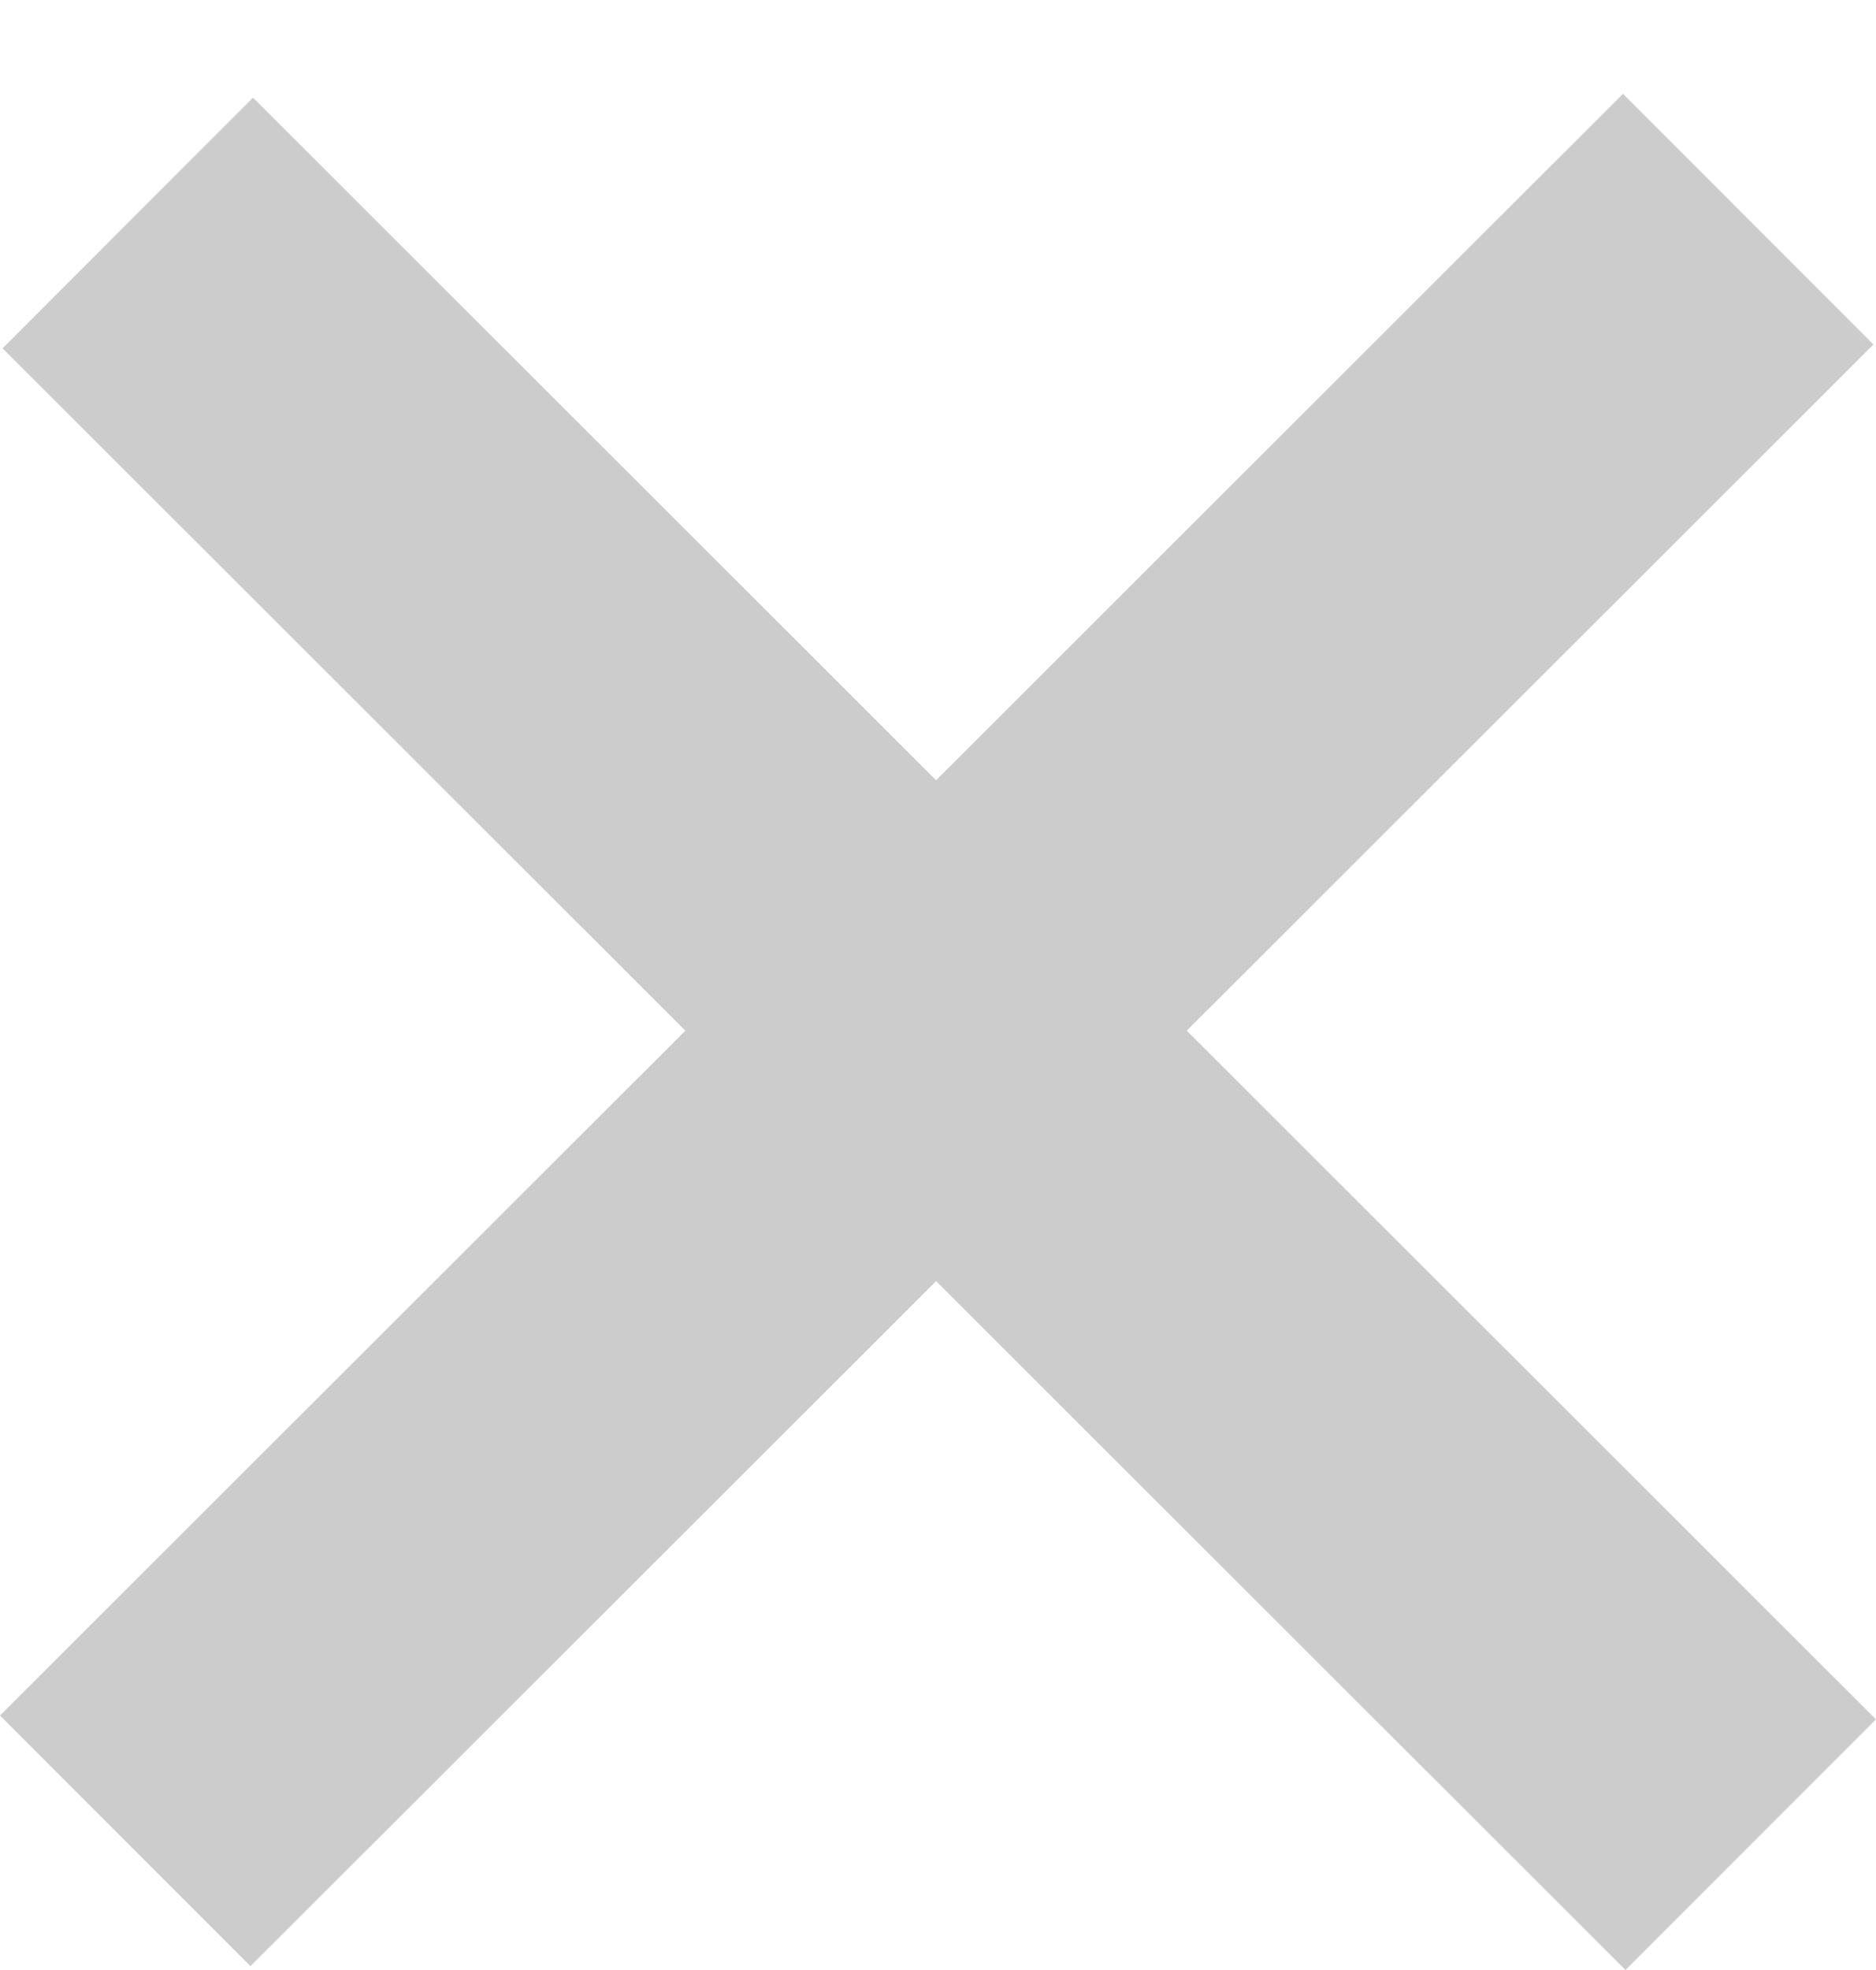
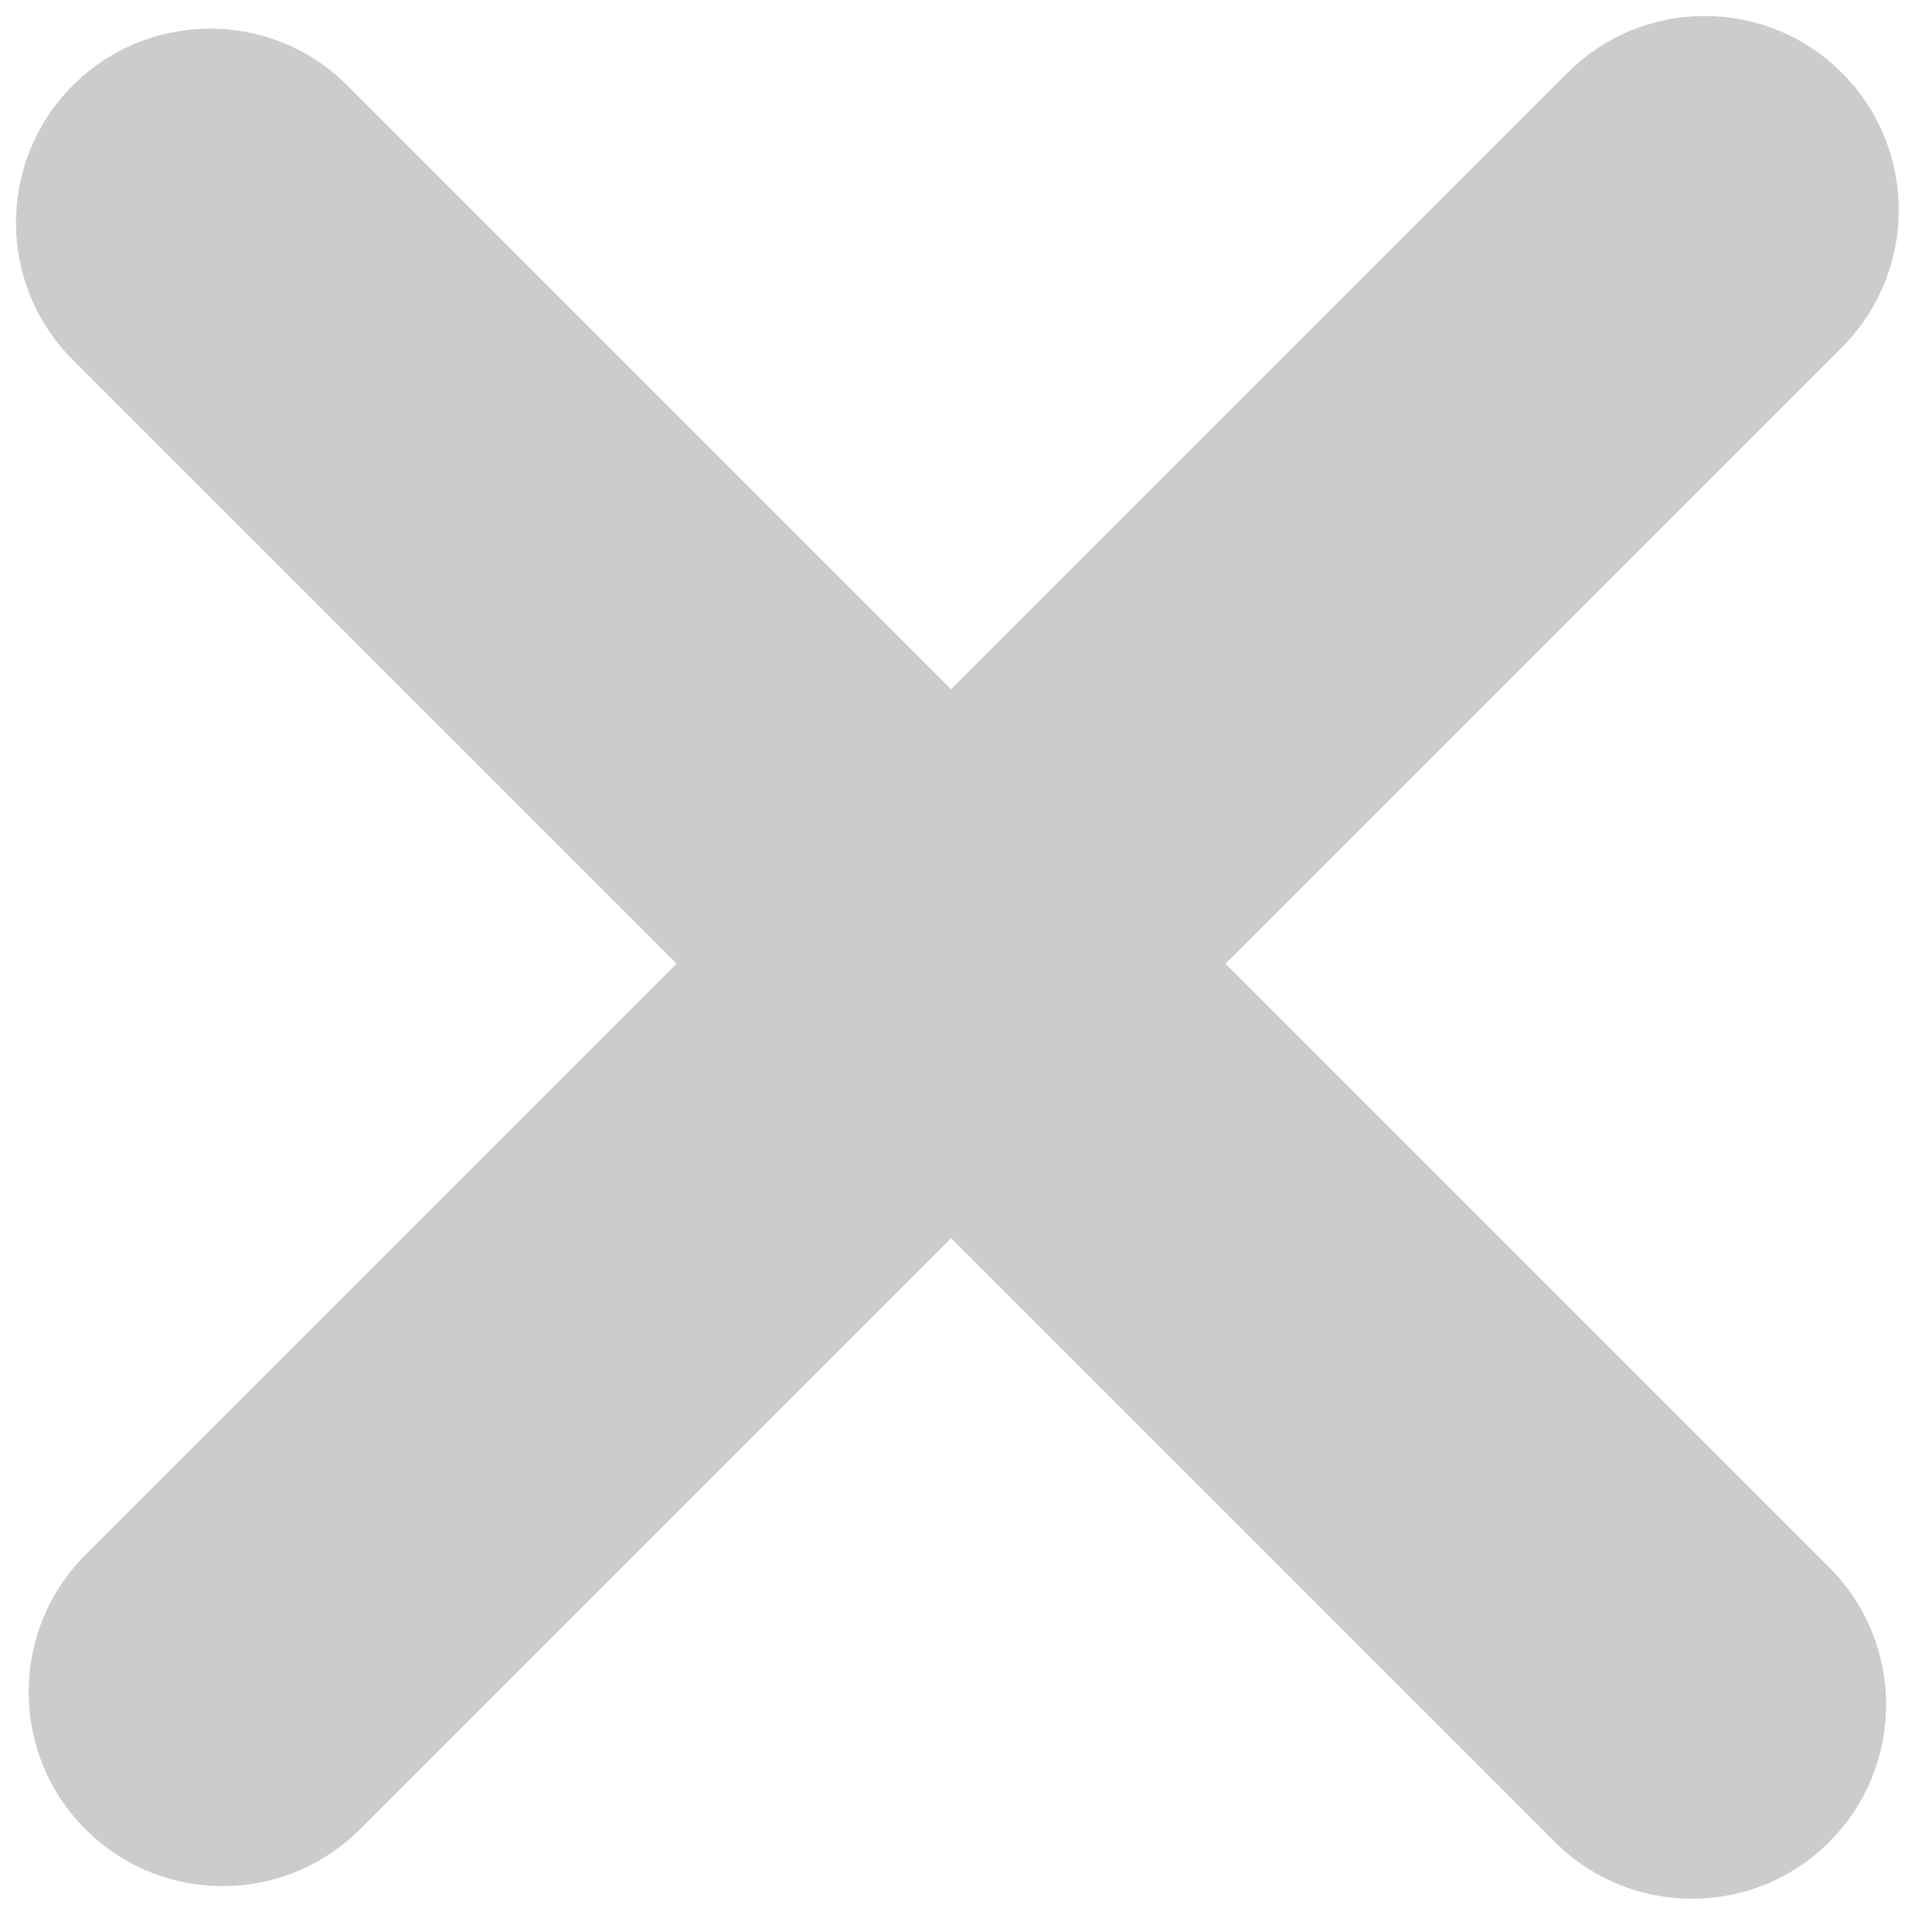
- <svg xmlns="http://www.w3.org/2000/svg" version="1.1" viewBox="680 179 20 21" width="20pt" height="21pt">
+ <svg xmlns="http://www.w3.org/2000/svg" version="1.1" viewBox="222 150 56 56" width="22pt" height="22pt">
  <g stroke="none" stroke-opacity="1" stroke-dasharray="none" fill="none" fill-opacity="1">
    <g>
-       <path d="M 689.98 187.317 L 682.697 180.041 L 680.027 182.713 L 687.307 189.987 L 680 197.287 L 682.67 199.959 L 689.98 192.657 L 697.33 200 L 700 197.328 L 692.652 189.987 L 699.973 182.672 L 697.303 180 Z" fill="#ccc" />
+       <path d="M 249.567 185.888 L 267.068 203.389 C 269.264 205.586 272.826 205.586 275.023 203.389 L 275.023 203.389 C 277.219 201.192 277.219 197.631 275.023 195.434 L 257.522 177.933 L 275.389 160.066 C 277.586 157.869 277.586 154.308 275.389 152.111 C 273.192 149.914 269.631 149.914 267.434 152.111 L 249.567 169.978 L 232.066 152.477 L 232.066 152.477 C 232.066 152.477 232.066 152.477 232.066 152.477 C 229.869 150.281 226.308 150.281 224.111 152.477 L 224.111 152.477 C 221.914 154.674 221.914 158.236 224.111 160.432 L 241.612 177.933 L 224.477 195.068 L 224.477 195.068 L 224.477 195.068 C 224.477 195.068 224.477 195.068 224.477 195.068 C 222.281 197.264 222.281 200.826 224.477 203.023 L 224.477 203.023 C 226.674 205.219 230.236 205.219 232.432 203.023 Z" fill="#ccc" />
    </g>
  </g>
</svg>
